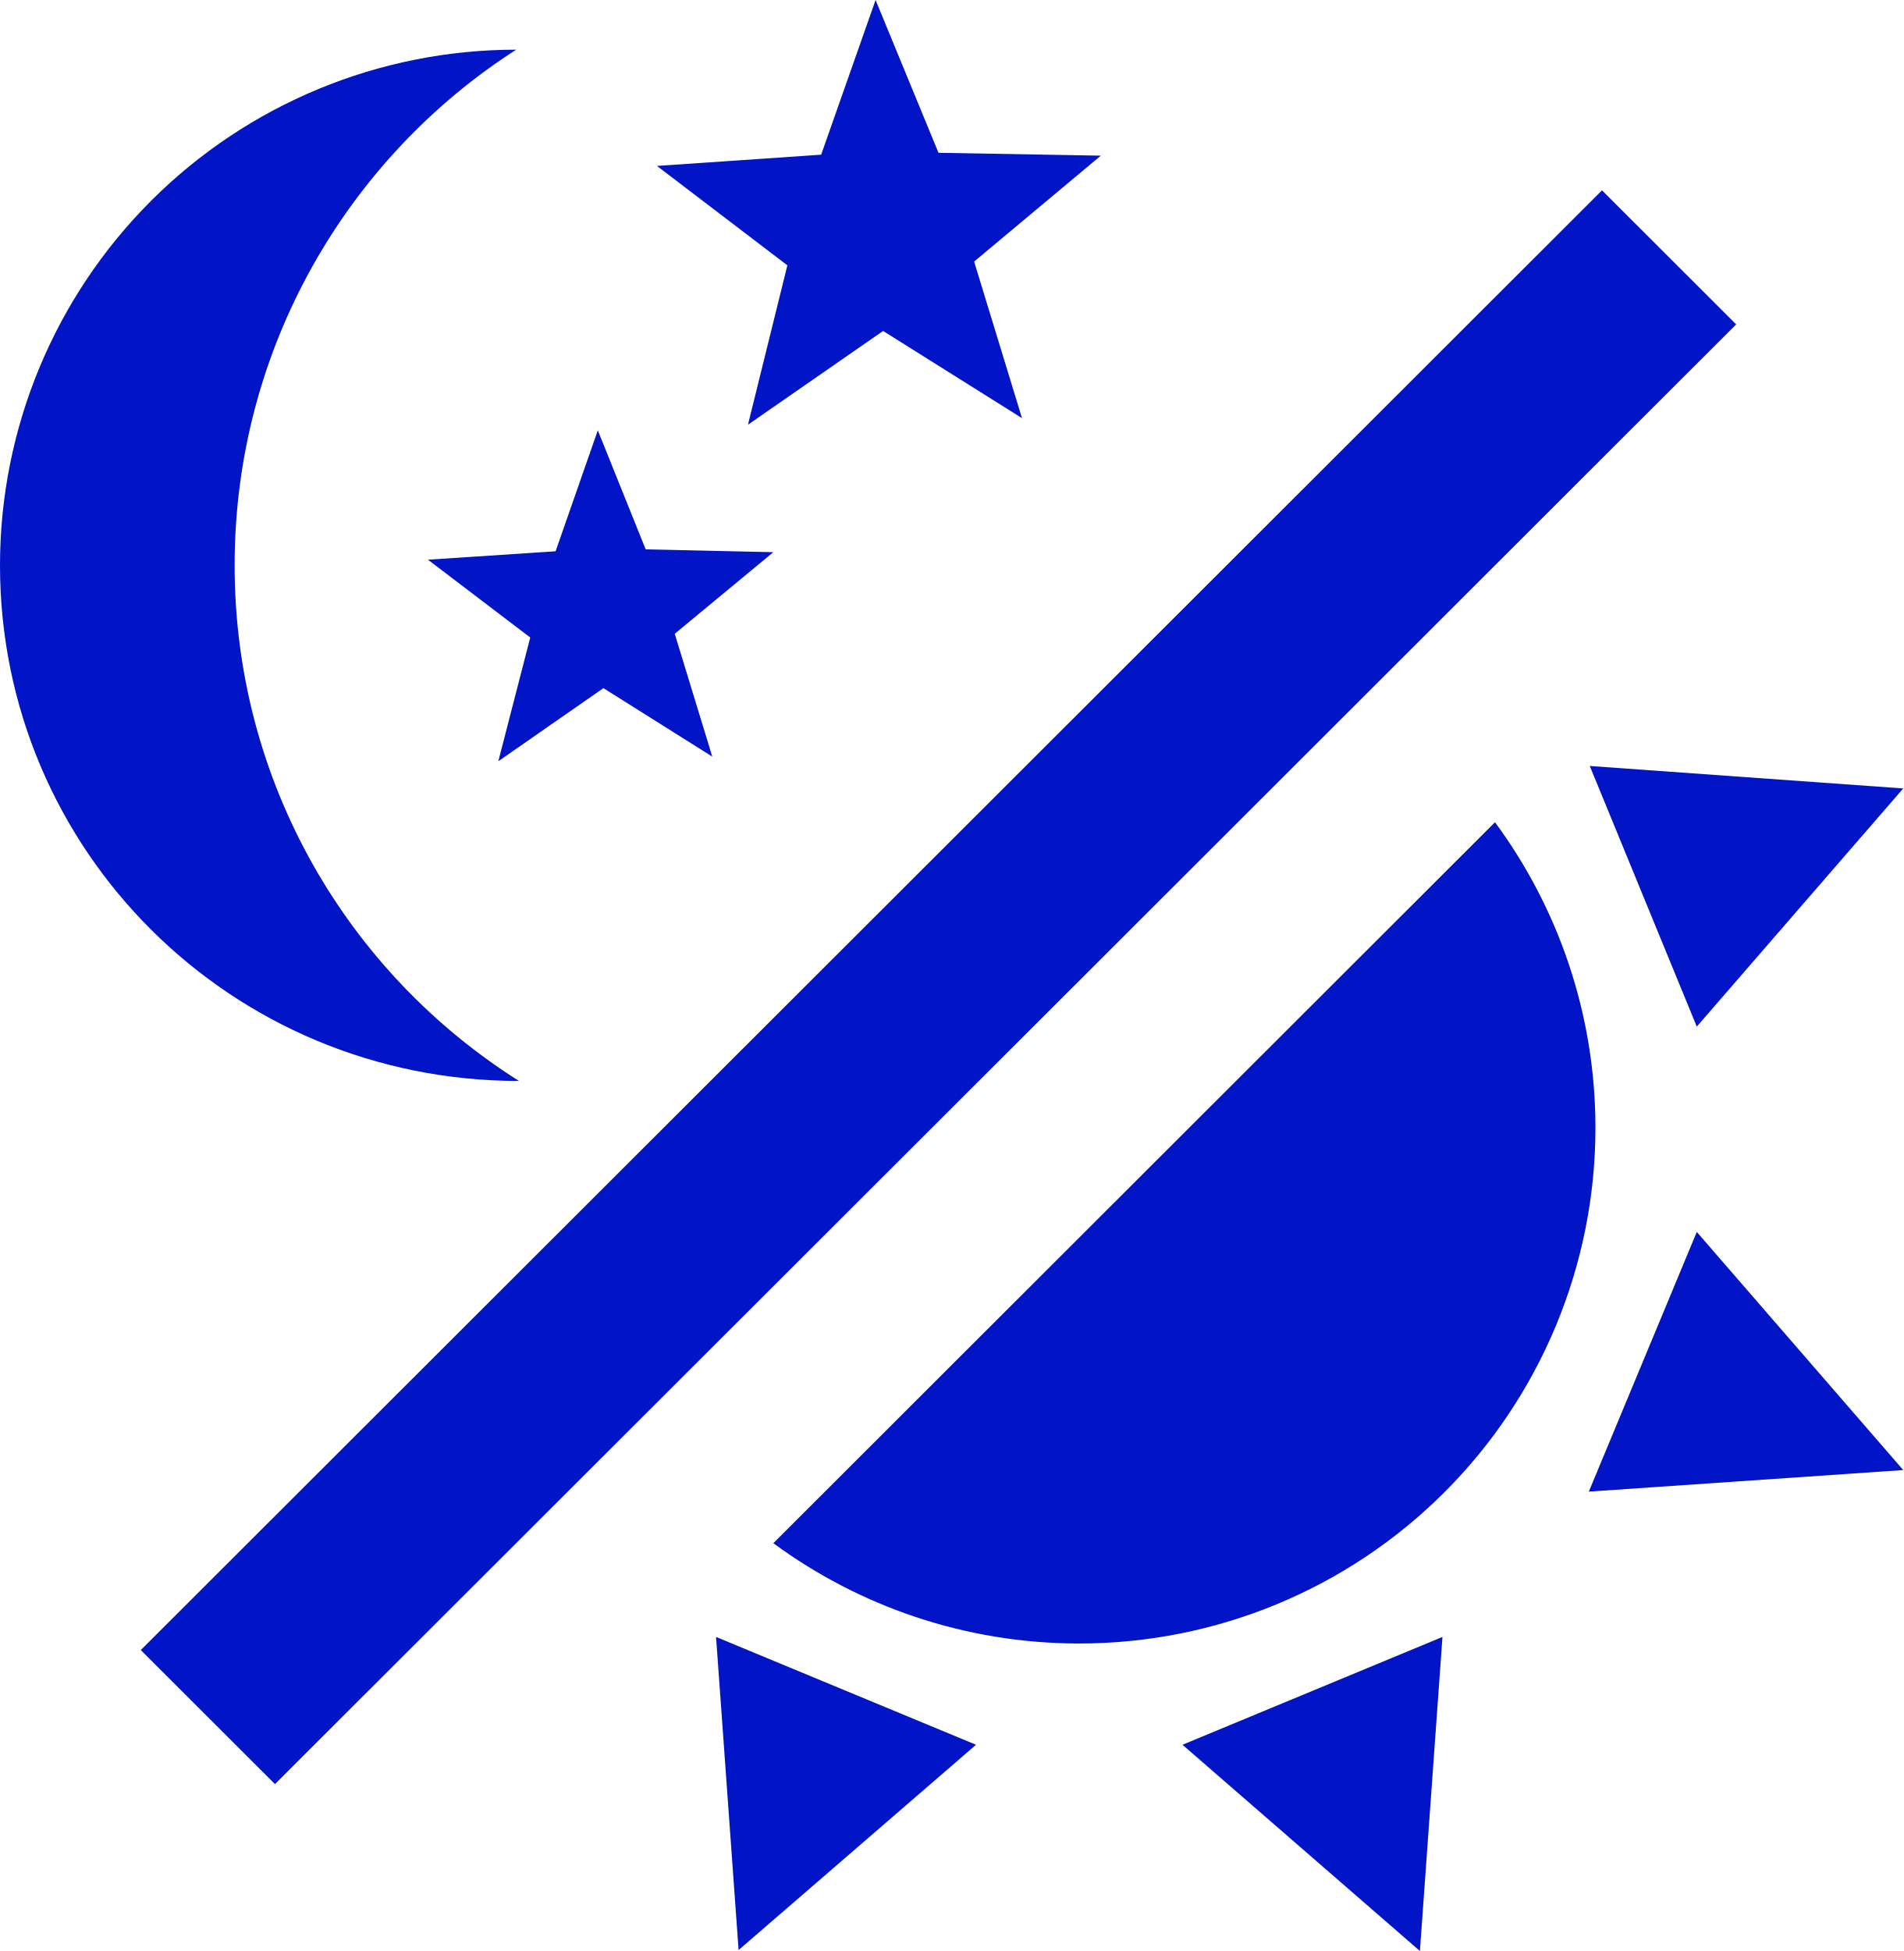
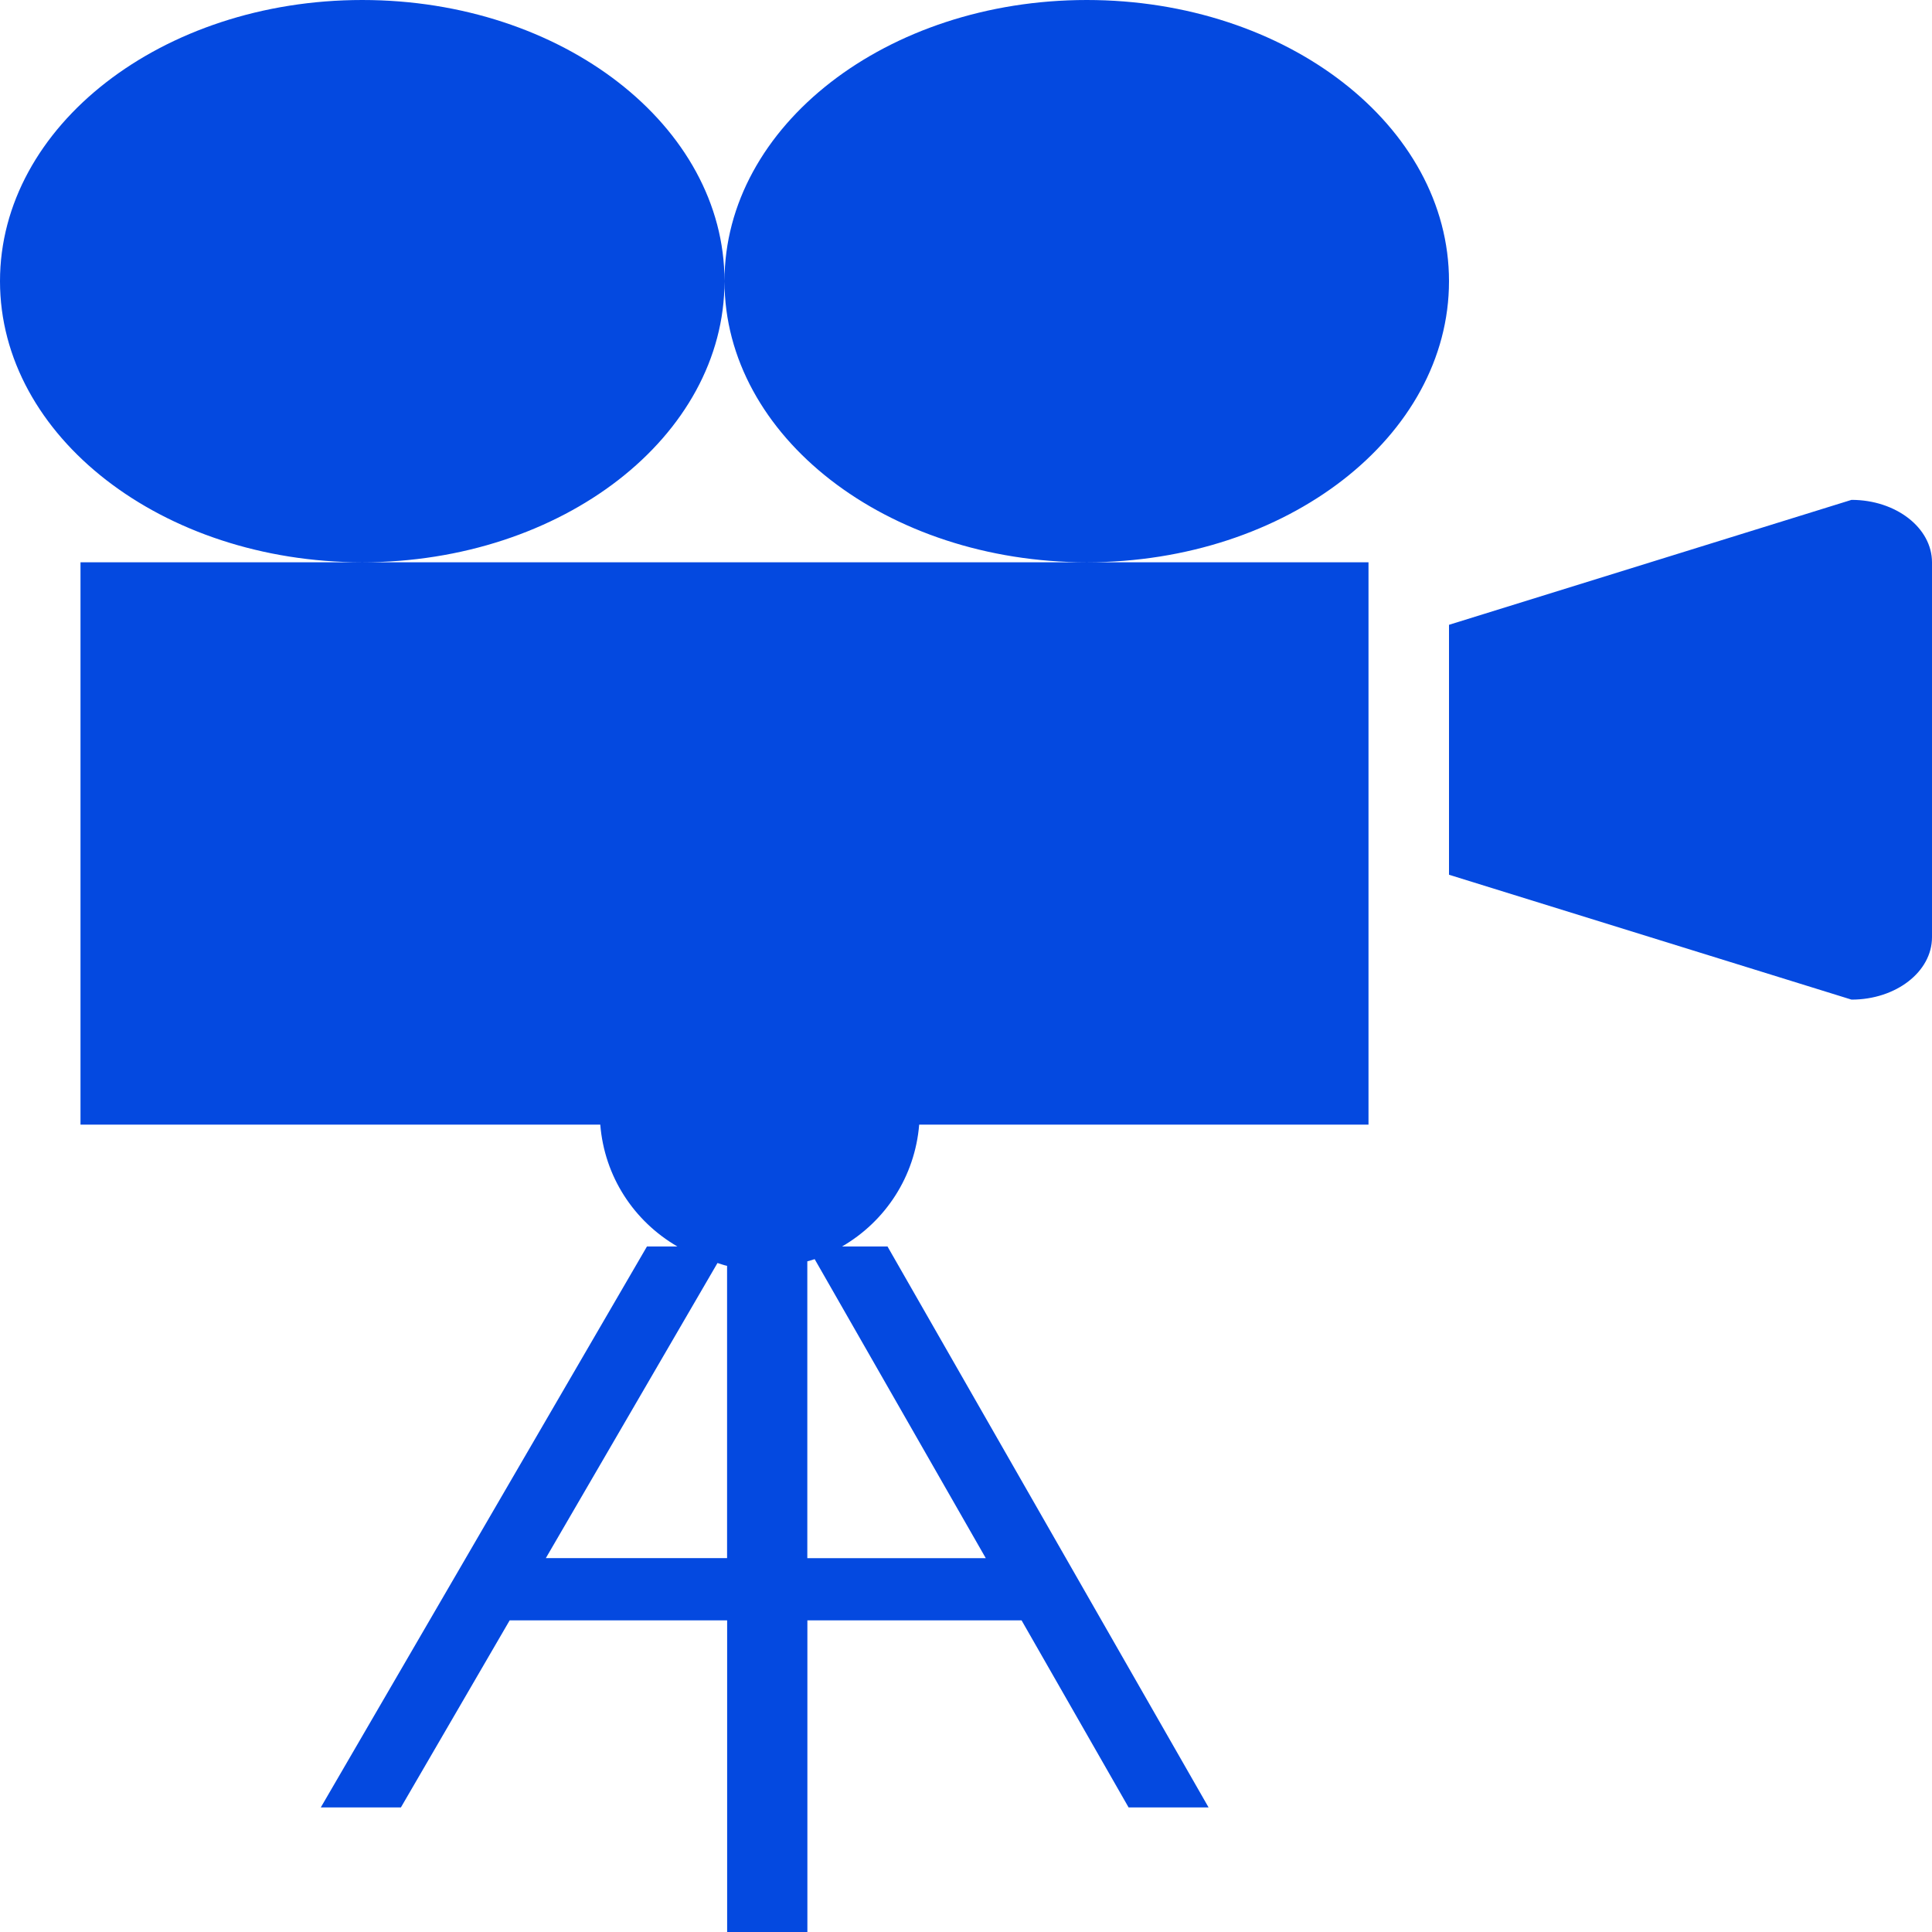
- <svg xmlns="http://www.w3.org/2000/svg" width="40" height="41" viewBox="0 0 40 41" fill="none">
-   <path d="M10.848 1.044C7.318 3.31 4.931 7.309 4.931 11.88C4.931 16.451 7.318 20.451 10.907 22.716C4.852 22.716 0 17.87 0 11.88C0 9.006 1.143 6.25 3.177 4.218C5.212 2.186 7.971 1.044 10.848 1.044Z" fill="#0115C6" />
-   <path d="M14.97 15.9L12.682 14.461L10.473 15.998L11.144 13.397L8.994 11.762L11.677 11.585L12.564 9.043L13.57 11.545L16.253 11.604L14.181 13.319L14.97 15.9Z" fill="#0115C6" />
-   <path d="M21.479 8.787L18.56 6.955L15.72 8.925L16.548 5.576L13.807 3.487L17.258 3.251L18.402 0L19.724 3.211L23.136 3.271L20.473 5.497L21.479 8.787Z" fill="#0115C6" />
-   <path d="M33.669 4L36.489 6.817L5.779 37.493L2.959 34.676L33.669 4Z" fill="#0115C6" />
-   <path d="M33.531 23.702C33.531 26.576 32.388 29.332 30.353 31.364C28.319 33.396 25.559 34.538 22.682 34.538C20.276 34.538 18.047 33.75 16.253 32.43L31.42 17.279C32.742 19.072 33.531 21.298 33.531 23.702Z" fill="#0115C6" />
-   <path d="M33.392 31.346L35.661 25.889L40 30.893L33.392 31.346Z" fill="#0115C6" />
-   <path d="M35.661 21.574L33.412 16.097L40 16.569L35.661 21.574Z" fill="#0115C6" />
-   <path d="M24.852 36.666L30.316 34.4L29.842 41L24.852 36.666Z" fill="#0115C6" />
-   <path d="M15.049 34.4L20.513 36.666L15.523 40.98L15.049 34.4Z" fill="#0115C6" />
+ <svg xmlns="http://www.w3.org/2000/svg" width="30" height="30" viewBox="0 0 30 30" fill="none">
+   <path d="M28.75 15.522L22.5 13.583V9.702L28.75 7.762C29.441 7.762 30 8.197 30 8.732V14.553C30 15.089 29.441 15.522 28.75 15.522ZM16.875 8.731C13.769 8.731 11.25 6.777 11.25 4.366C11.25 1.955 13.769 0 16.875 0C19.981 0 22.5 1.955 22.5 4.366C22.5 6.777 19.981 8.731 16.875 8.731ZM5.625 8.731C2.519 8.731 0 6.777 0 4.366C0 1.955 2.519 0 5.625 0C8.731 0 11.25 1.955 11.25 4.366C11.25 6.777 8.731 8.731 5.625 8.731ZM21.25 8.731V17.463H14.273C14.207 18.268 13.752 18.962 13.076 19.355H13.781L18.767 28.066H17.525L15.863 25.161H12.537V30H11.291V25.161H7.914L6.225 28.066H4.981L10.046 19.355H10.518C9.841 18.962 9.386 18.268 9.321 17.463H1.25V8.731H21.25ZM11.29 19.656C11.239 19.646 11.191 19.626 11.141 19.612L8.476 24.194H11.29V19.656ZM12.536 19.586V24.195H15.307L12.65 19.552C12.614 19.566 12.576 19.574 12.536 19.586Z" fill="#0449E0" />
</svg>
